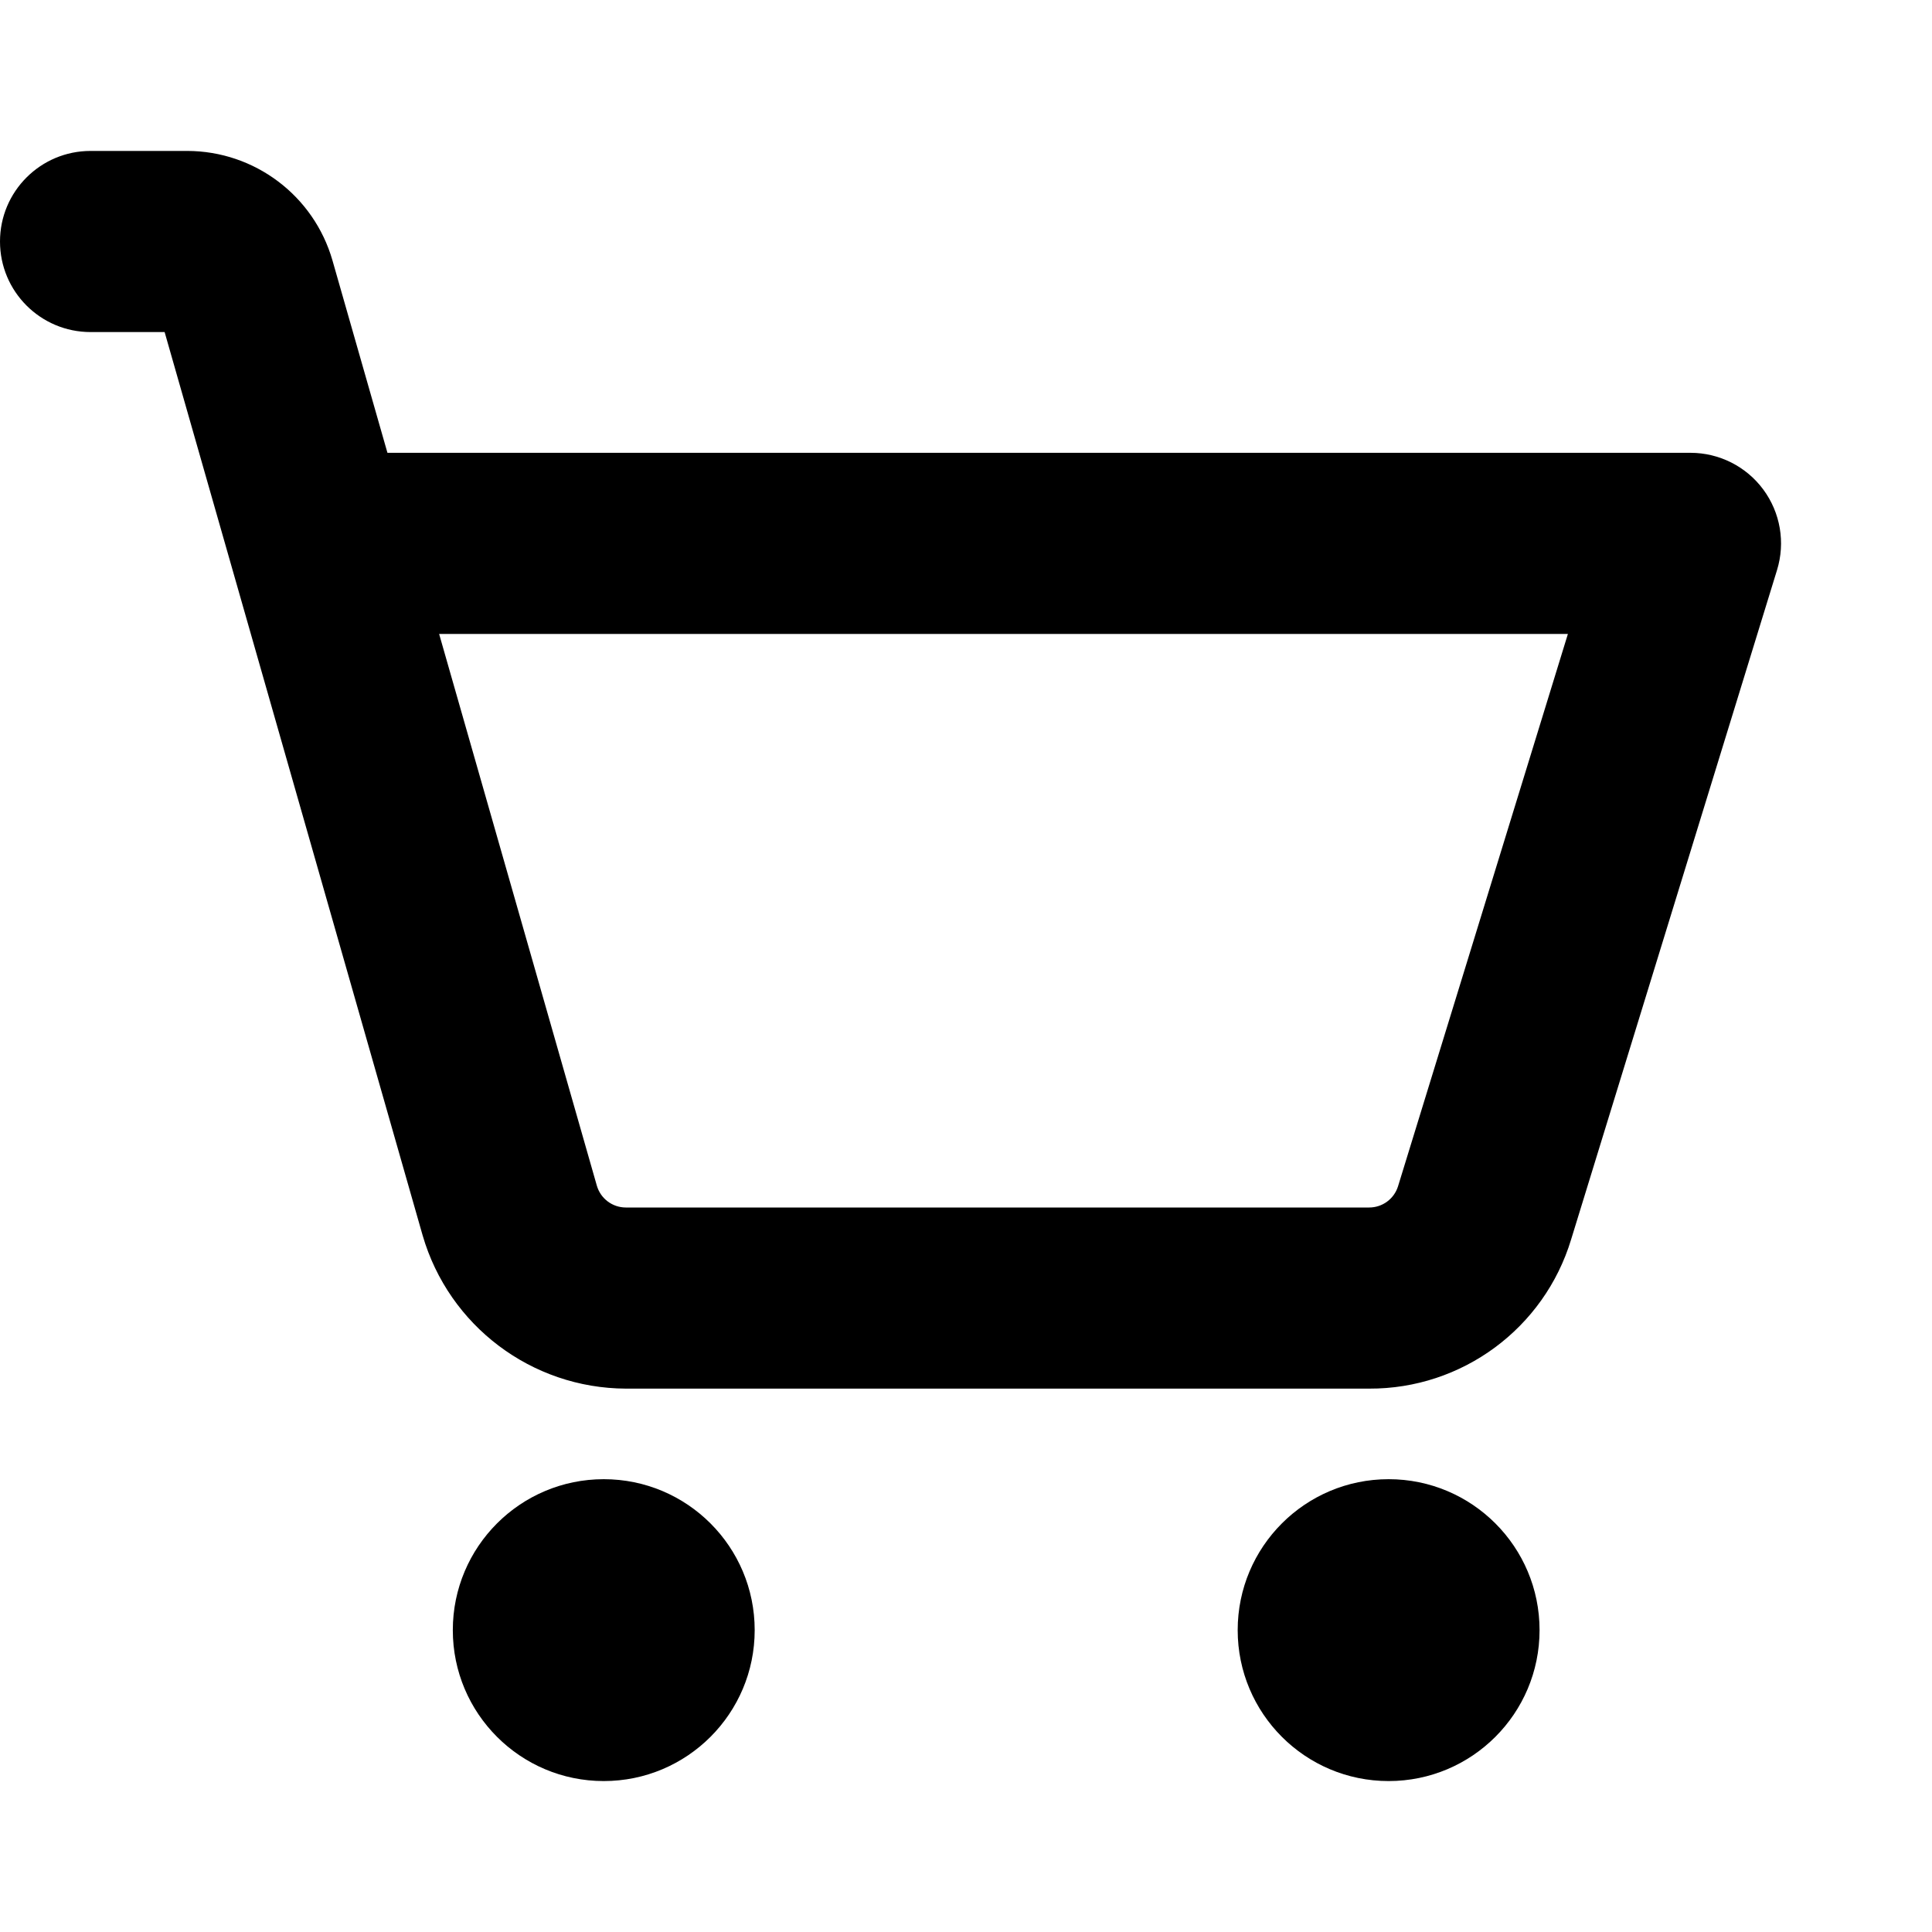
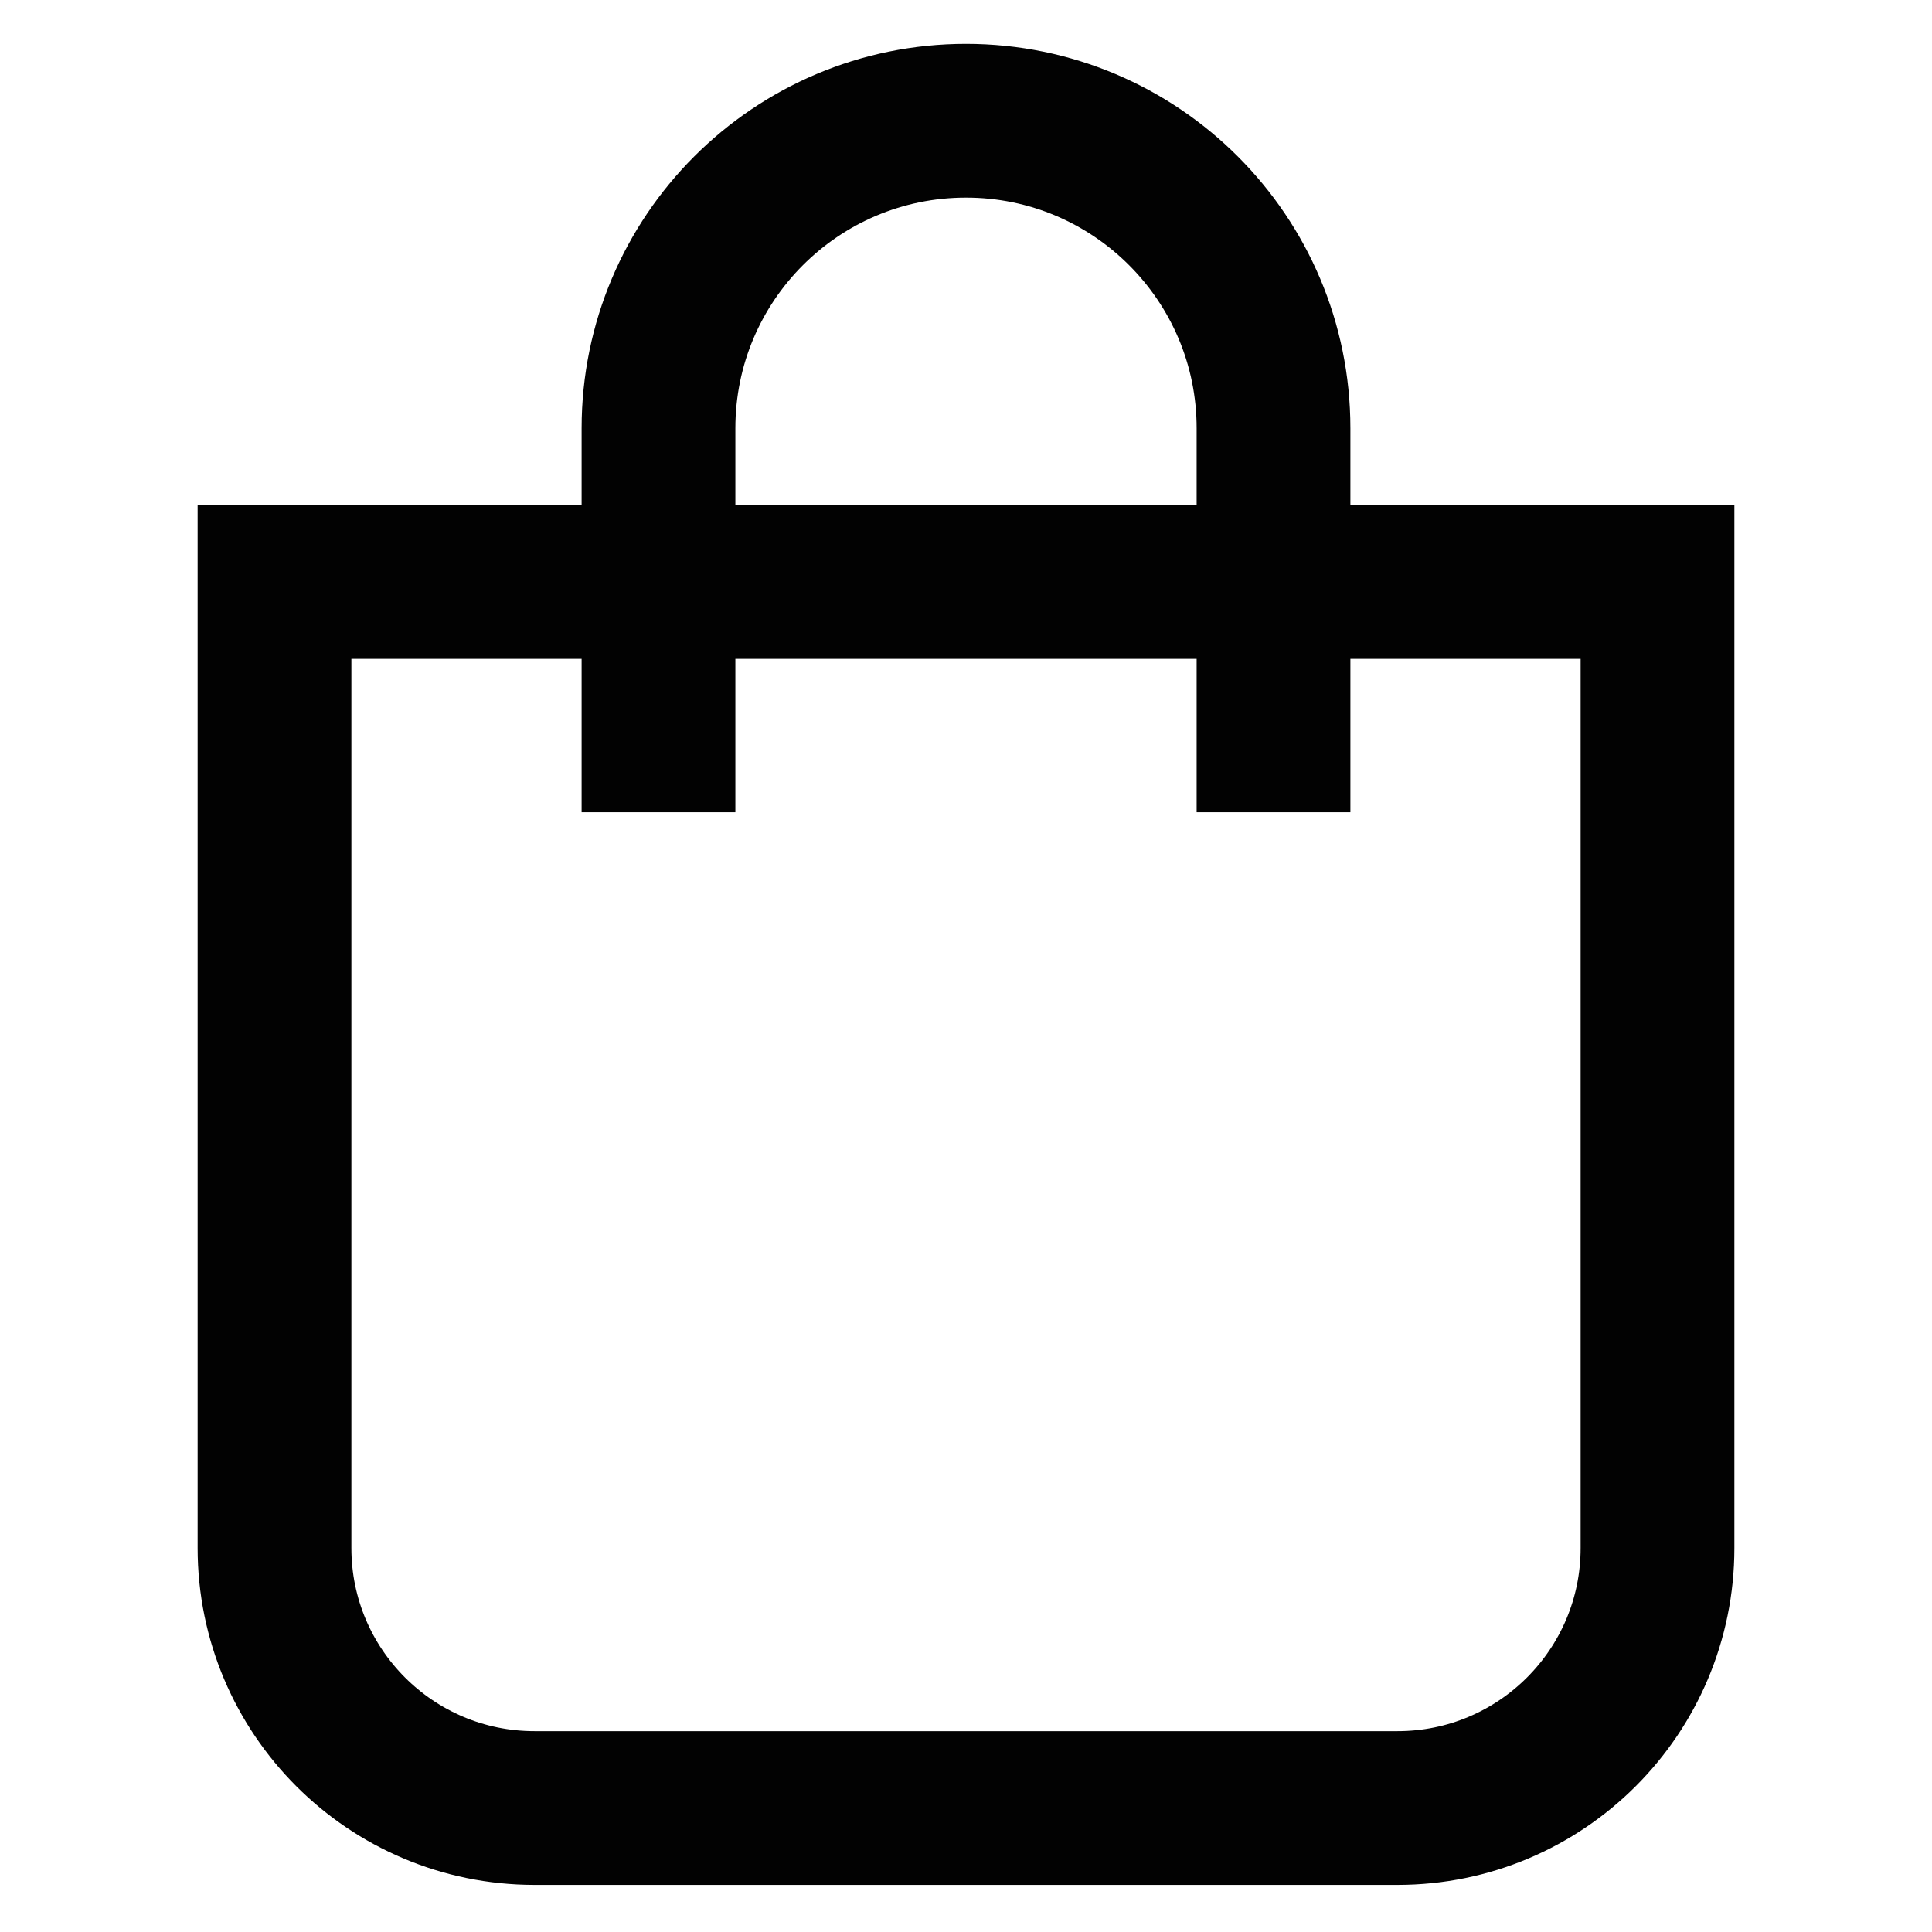
- <svg xmlns="http://www.w3.org/2000/svg" viewBox="0 0 24 24" fill="black">
-   <path d="M9.375 20.25a1.875 1.875 0 1 1-3.75 0 1.875 1.875 0 0 1 3.75 0m7.875-1.875a1.875 1.875 0 1 0 0 3.75 1.875 1.875 0 0 0 0-3.75m4.825-11.294-2.558 8.316a2.61 2.61 0 0 1-2.51 1.853H7.775a2.64 2.64 0 0 1-2.525-1.904L2.045 4.125h-.92a1.125 1.125 0 0 1 0-2.25h1.202a1.88 1.88 0 0 1 1.803 1.36l.683 2.39H21a1.125 1.125 0 0 1 1.075 1.456m-2.598.794H5.455l1.959 6.853a.375.375 0 0 0 .36.272h9.233a.375.375 0 0 0 .36-.264z" />
+ <svg xmlns="http://www.w3.org/2000/svg" width="64px" height="64px" viewBox="0 0 24 24" fill="black">
+   <g>
+     <defs>
+       <style>.cls-1{fill:none;stroke:#020202;stroke-miterlimit:10;stroke-width:1.91px;}</style>
+     </defs>
+     <g>
+       <path class="cls-1" d="M3.41 7.23h17.18v12a3.23 3.23 0 0 1-3.23 3.23H6.64a3.23 3.23 0 0 1-3.23-3.23v-12Z" />
+       <path class="cls-1" d="M8.18 10.09V5.32A3.82 3.82 0 0 1 12 1.5a3.82 3.82 0 0 1 3.82 3.82v4.77" />
+     </g>
+   </g>
</svg>
